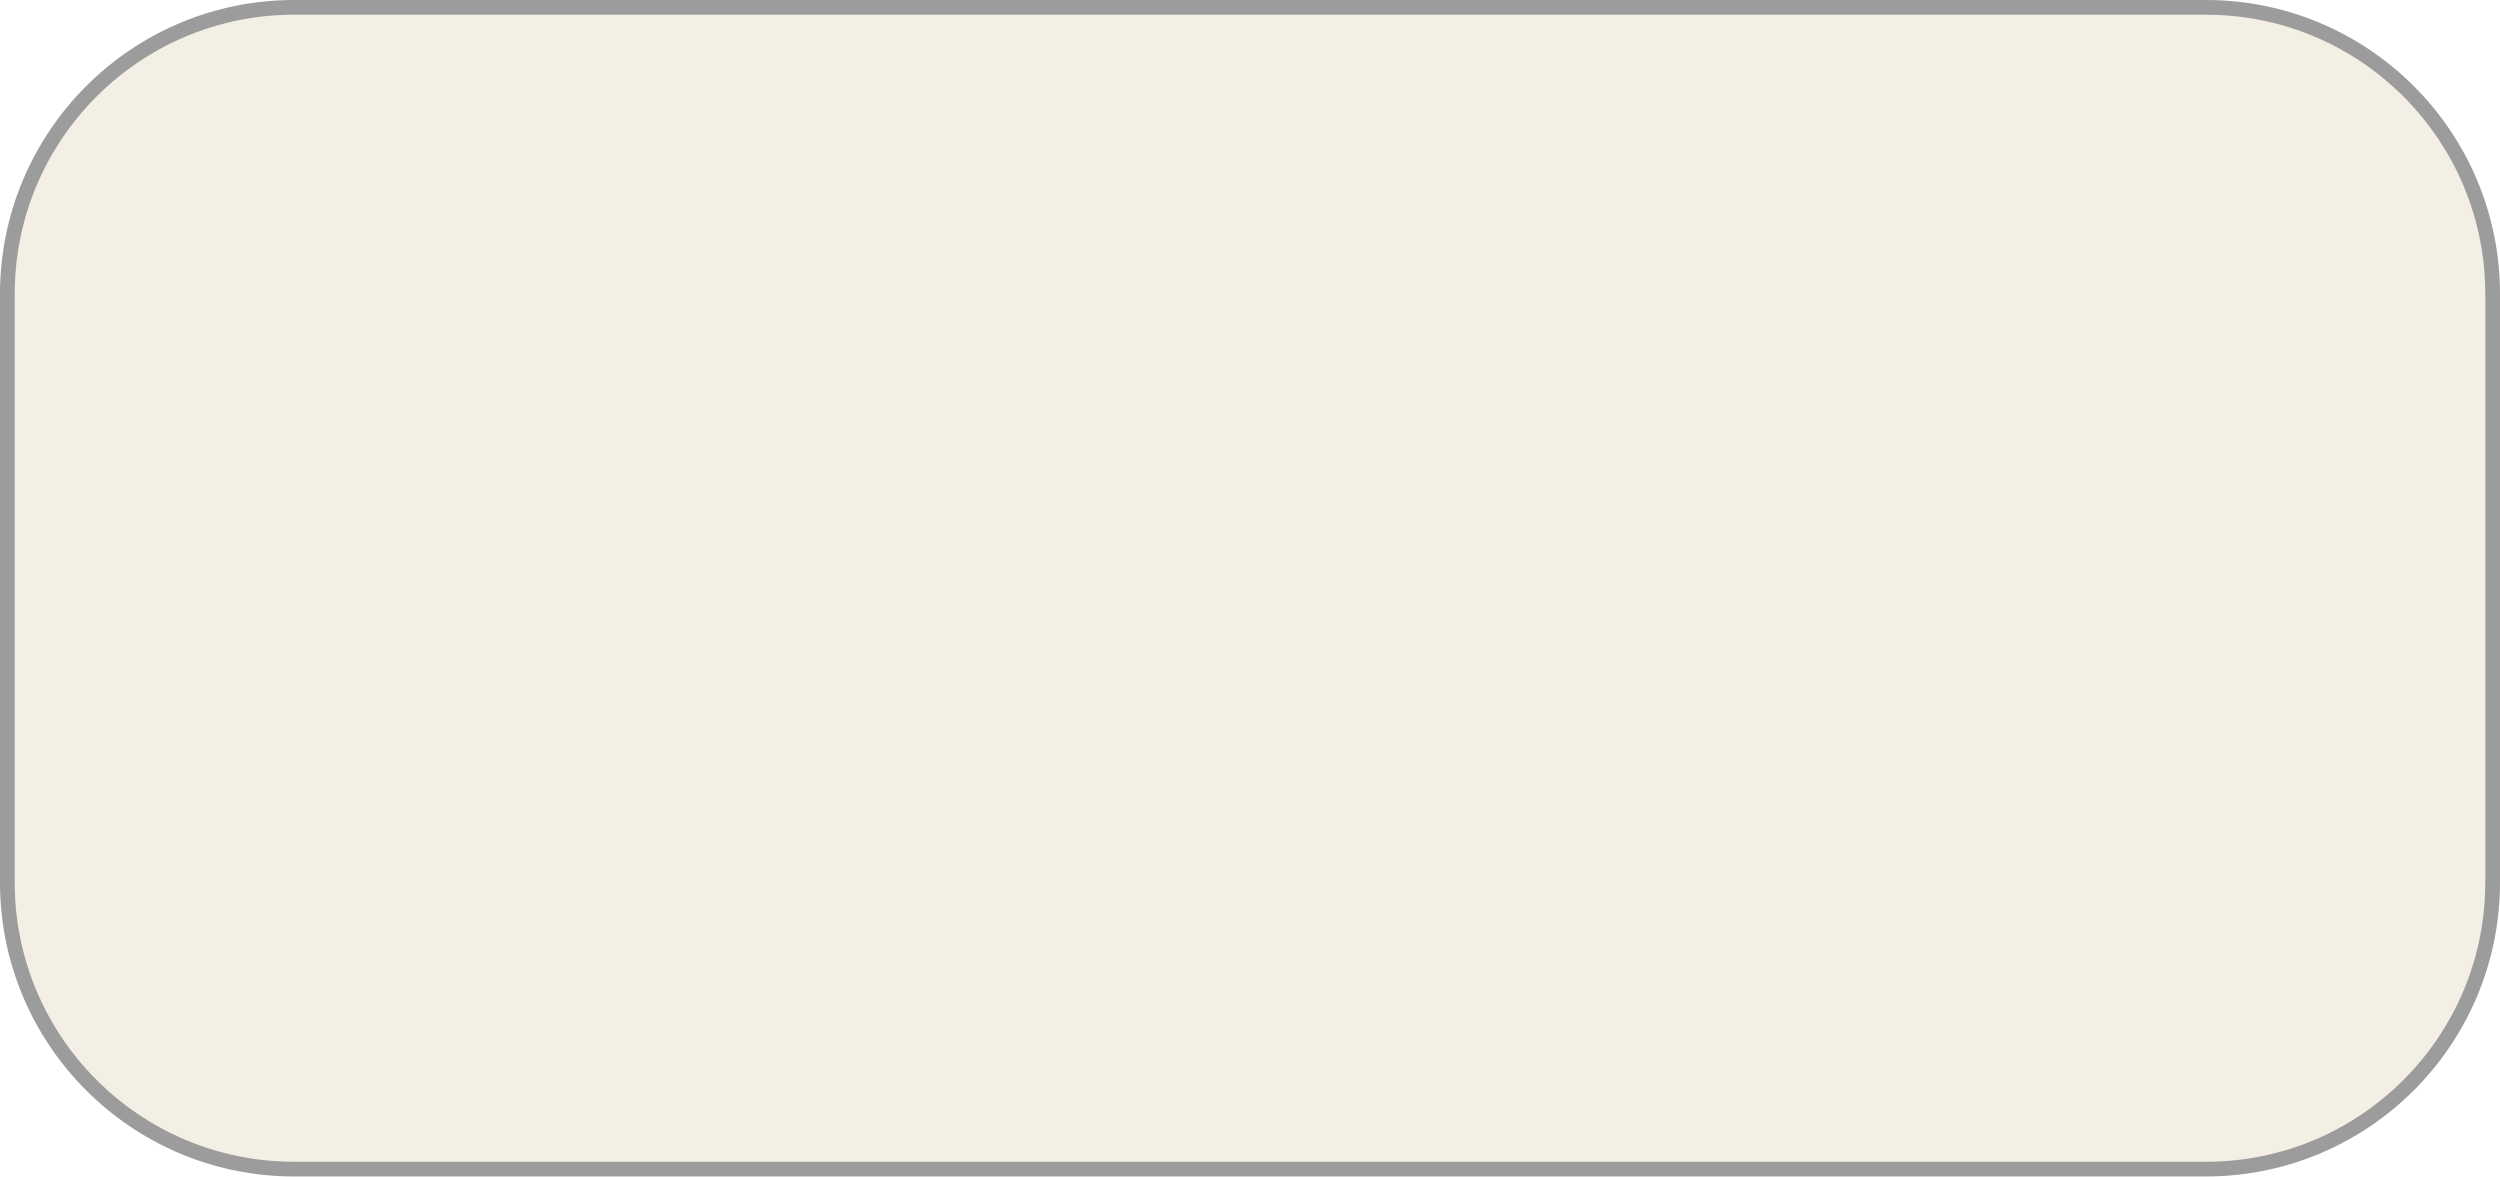
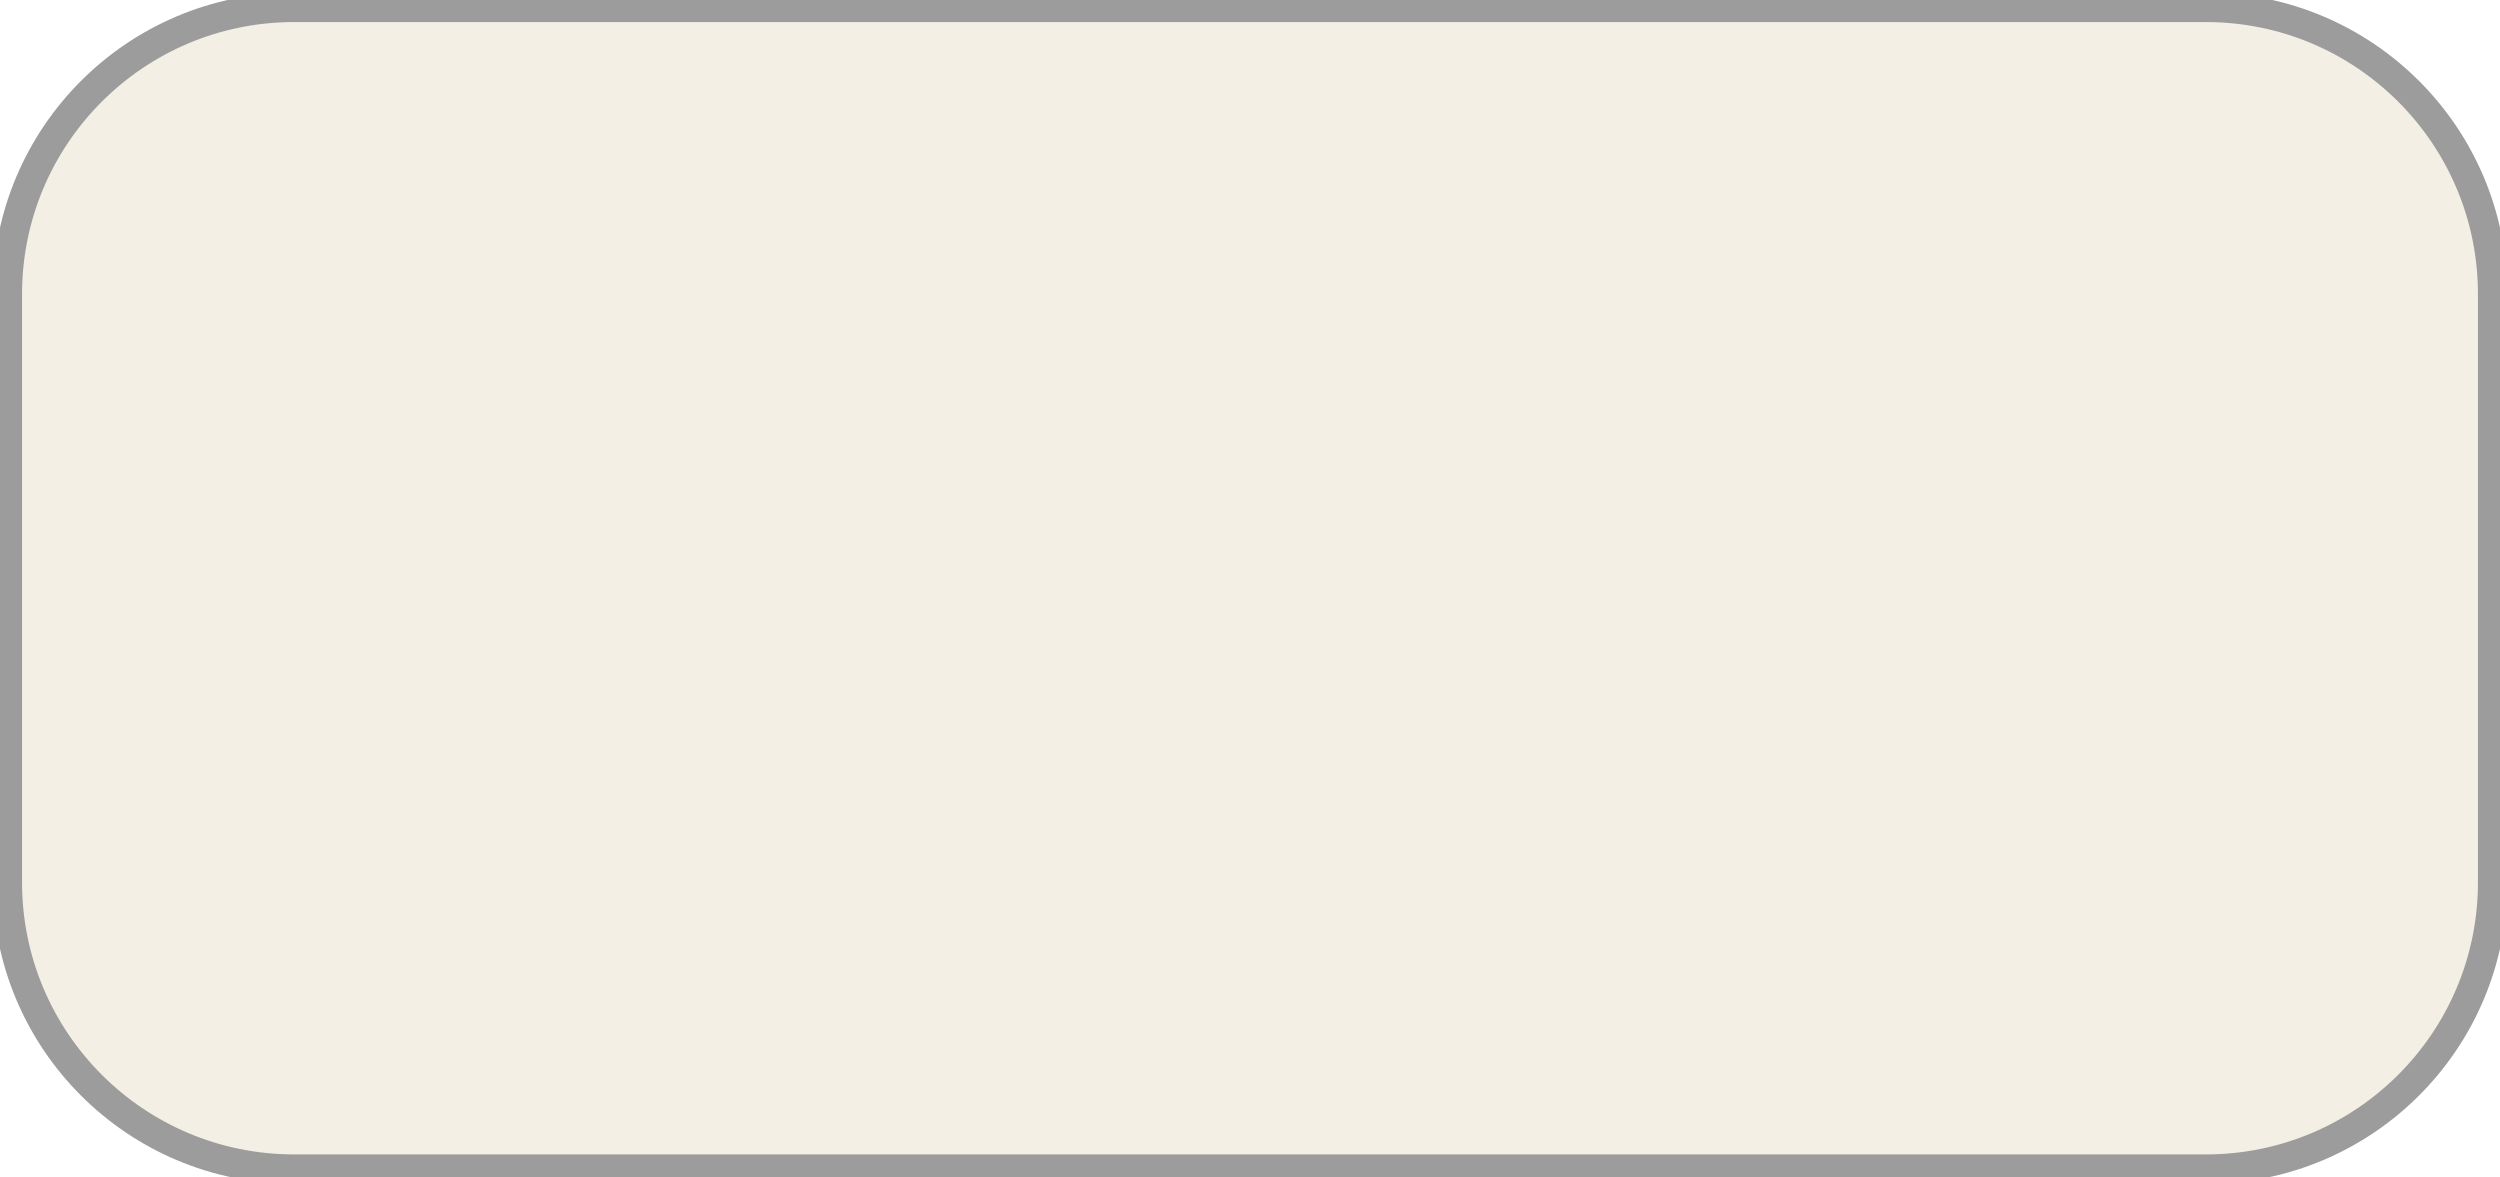
<svg xmlns="http://www.w3.org/2000/svg" width="85" height="40" viewBox="0 0 85 40" fill="none">
-   <rect x="0.25" y="0.25" width="84.5" height="39.5" rx="9.75" fill="#F4EFE5" stroke="#9C9C9C" stroke-width="0.5" />
+   <rect x="0.25" y="0.25" width="84.5" height="39.5" rx="9.75" fill="#F4EFE5" stroke="#9C9C9C" strokeWidth="0.5" />
</svg>
